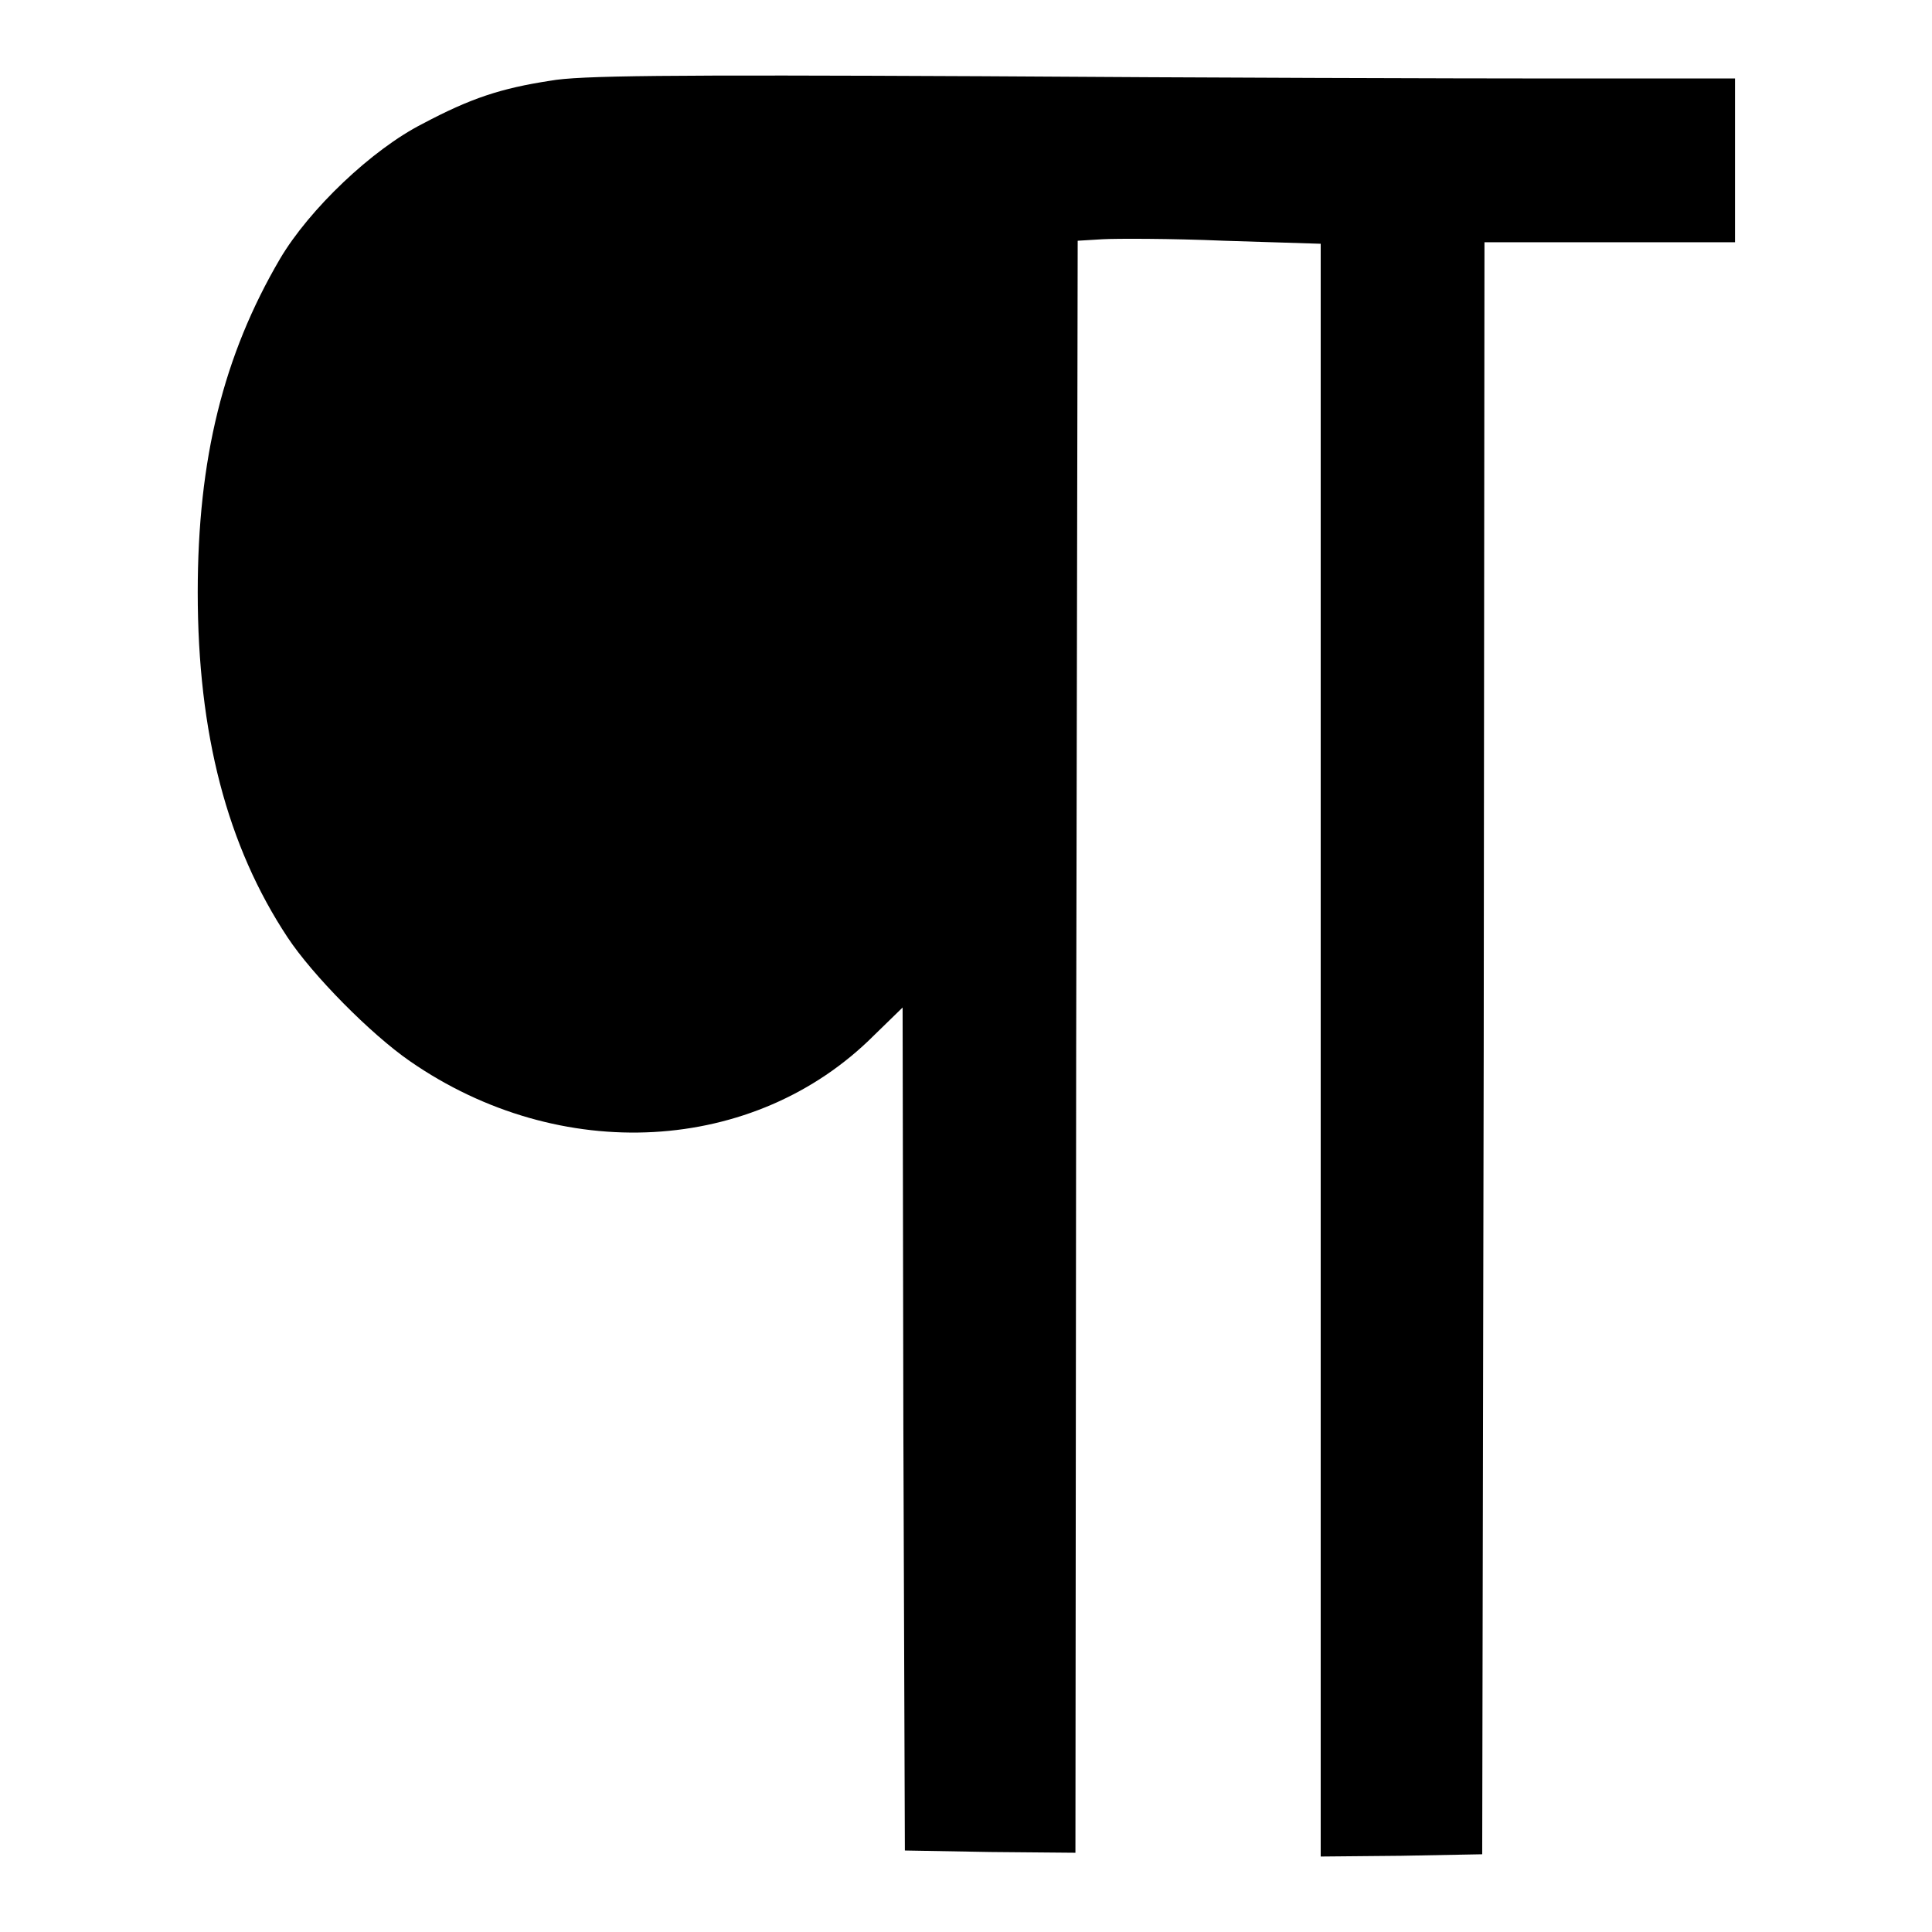
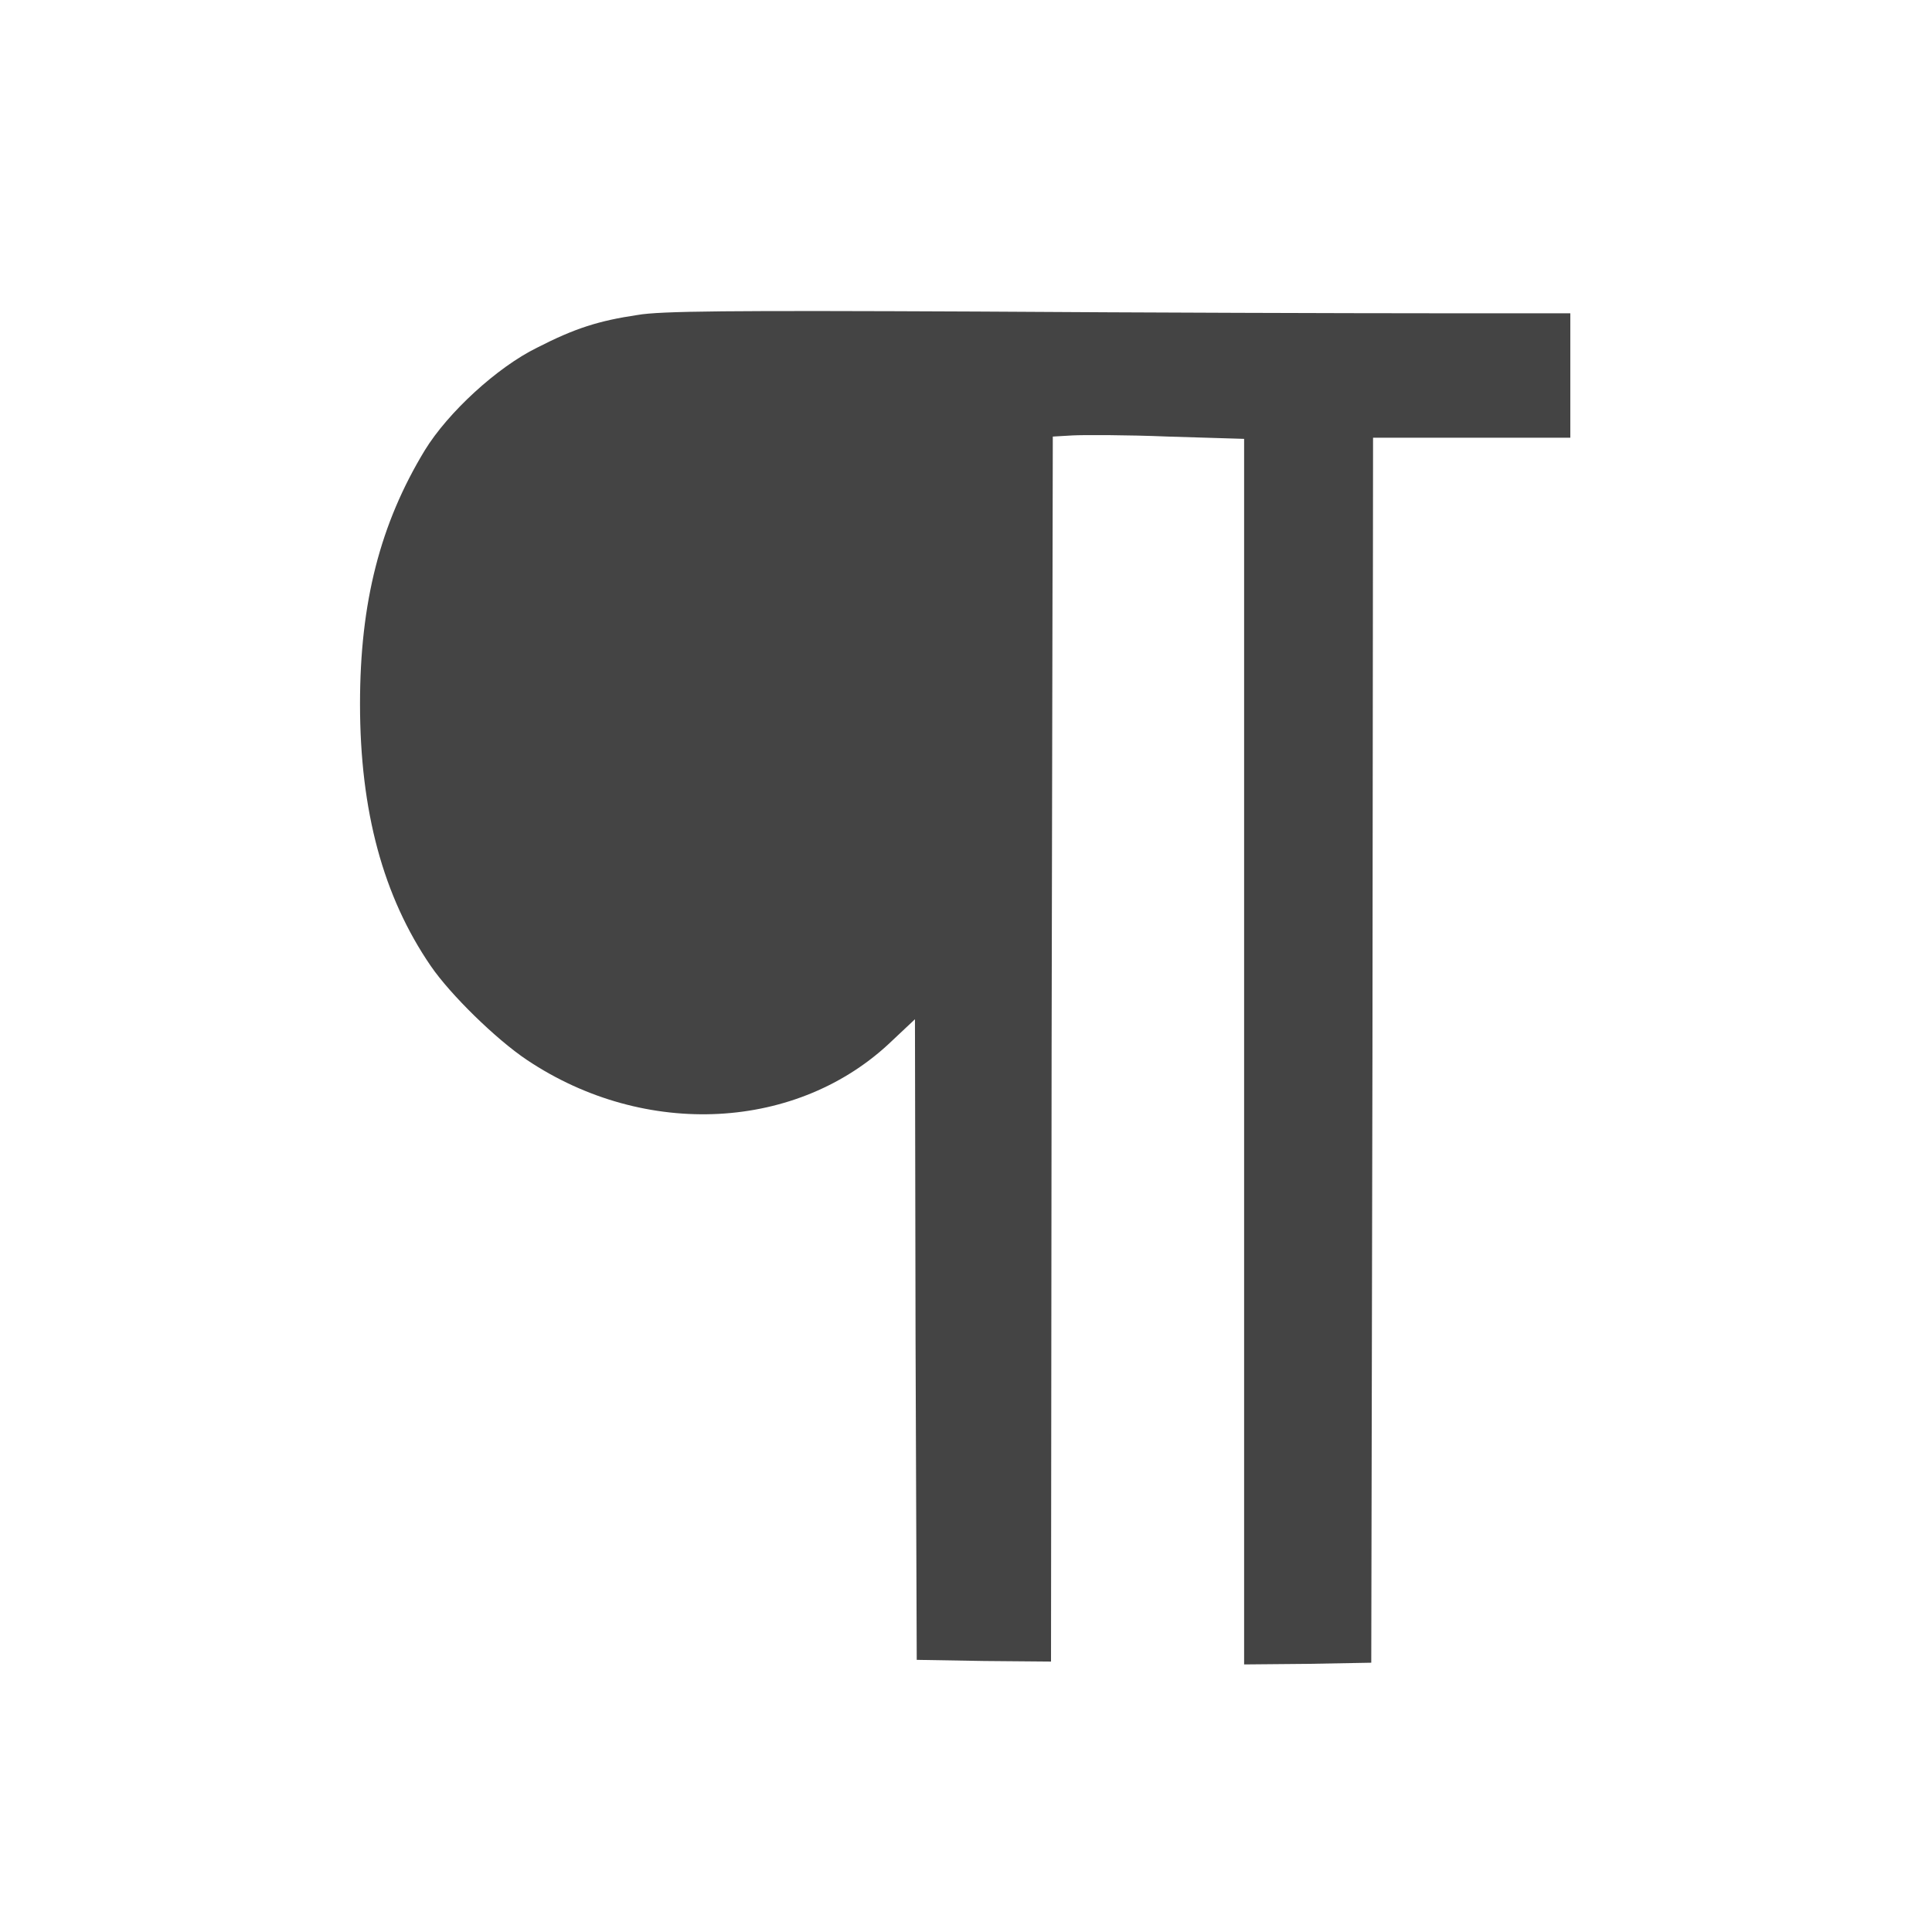
- <svg xmlns="http://www.w3.org/2000/svg" version="1.1" x="0px" y="0px" viewBox="0 0 256 256" enable-background="new 0 0 256 256" xml:space="preserve">
-   <g>
-     <g>
-       <g>
-         <path fill="#000000" d="M72.9,10.7C66.4,11.7,62.4,13,56,16.4c-6.7,3.4-15,11.3-18.9,17.9c-7.5,12.8-10.9,26.5-10.9,44.2c0,18.7,3.9,33.6,11.9,45.7c3.3,5,11,12.8,16.2,16.4c19.9,13.8,45.7,12.4,61.5-3.4l3.8-3.7l0.1,55.8l0.2,55.9l11.3,0.2l11.3,0.1l0.1-106.8l0.2-106.8l3.3-0.2c1.8-0.1,9.1-0.1,16.1,0.2l12.8,0.4v106.9V246l10.7-0.1l10.7-0.2l0.2-106.8l0.1-106.8h16.6h16.6V21.3V10.4h-23.7c-13.1,0-47.3-0.1-76.1-0.3C88.2,9.9,76.7,10,72.9,10.7z" />
+ <svg xmlns="http://www.w3.org/2000/svg" version="1.1" x="0px" y="0px" viewBox="0 0 256 256" enable-background="new 0 0 256 256" xml:space="preserve" id="svg305">
+   <defs id="defs309" />
+   <g id="g303" transform="matrix(0.7872889,0,0,0.7599166,27.07661,33.60645)" style="fill:#444444;fill-opacity:1">
+     <g id="g301" style="fill:#444444;fill-opacity:1">
+       <g id="g299" style="fill:#444444;fill-opacity:1">
+         <path fill="#000000" d="M 72.9,10.7 C 66.4,11.7 62.4,13 56,16.4 49.3,19.8 41,27.7 37.1,34.3 29.6,47.1 26.2,60.8 26.2,78.5 c 0,18.7 3.9,33.6 11.9,45.7 3.3,5 11,12.8 16.2,16.4 19.9,13.8 45.7,12.4 61.5,-3.4 l 3.8,-3.7 0.1,55.8 0.2,55.9 11.3,0.2 11.3,0.1 0.1,-106.8 0.2,-106.8 3.3,-0.2 c 1.8,-0.1 9.1,-0.1 16.1,0.2 L 175,32.3 V 139.2 246 l 10.7,-0.1 10.7,-0.2 0.2,-106.8 0.1,-106.8 h 16.6 16.6 V 21.3 10.4 h -23.7 c -13.1,0 -47.3,-0.1 -76.1,-0.3 C 88.2,9.9 76.7,10 72.9,10.7 Z" id="path297" style="fill:#444444;fill-opacity:1" />
      </g>
    </g>
  </g>
</svg>
